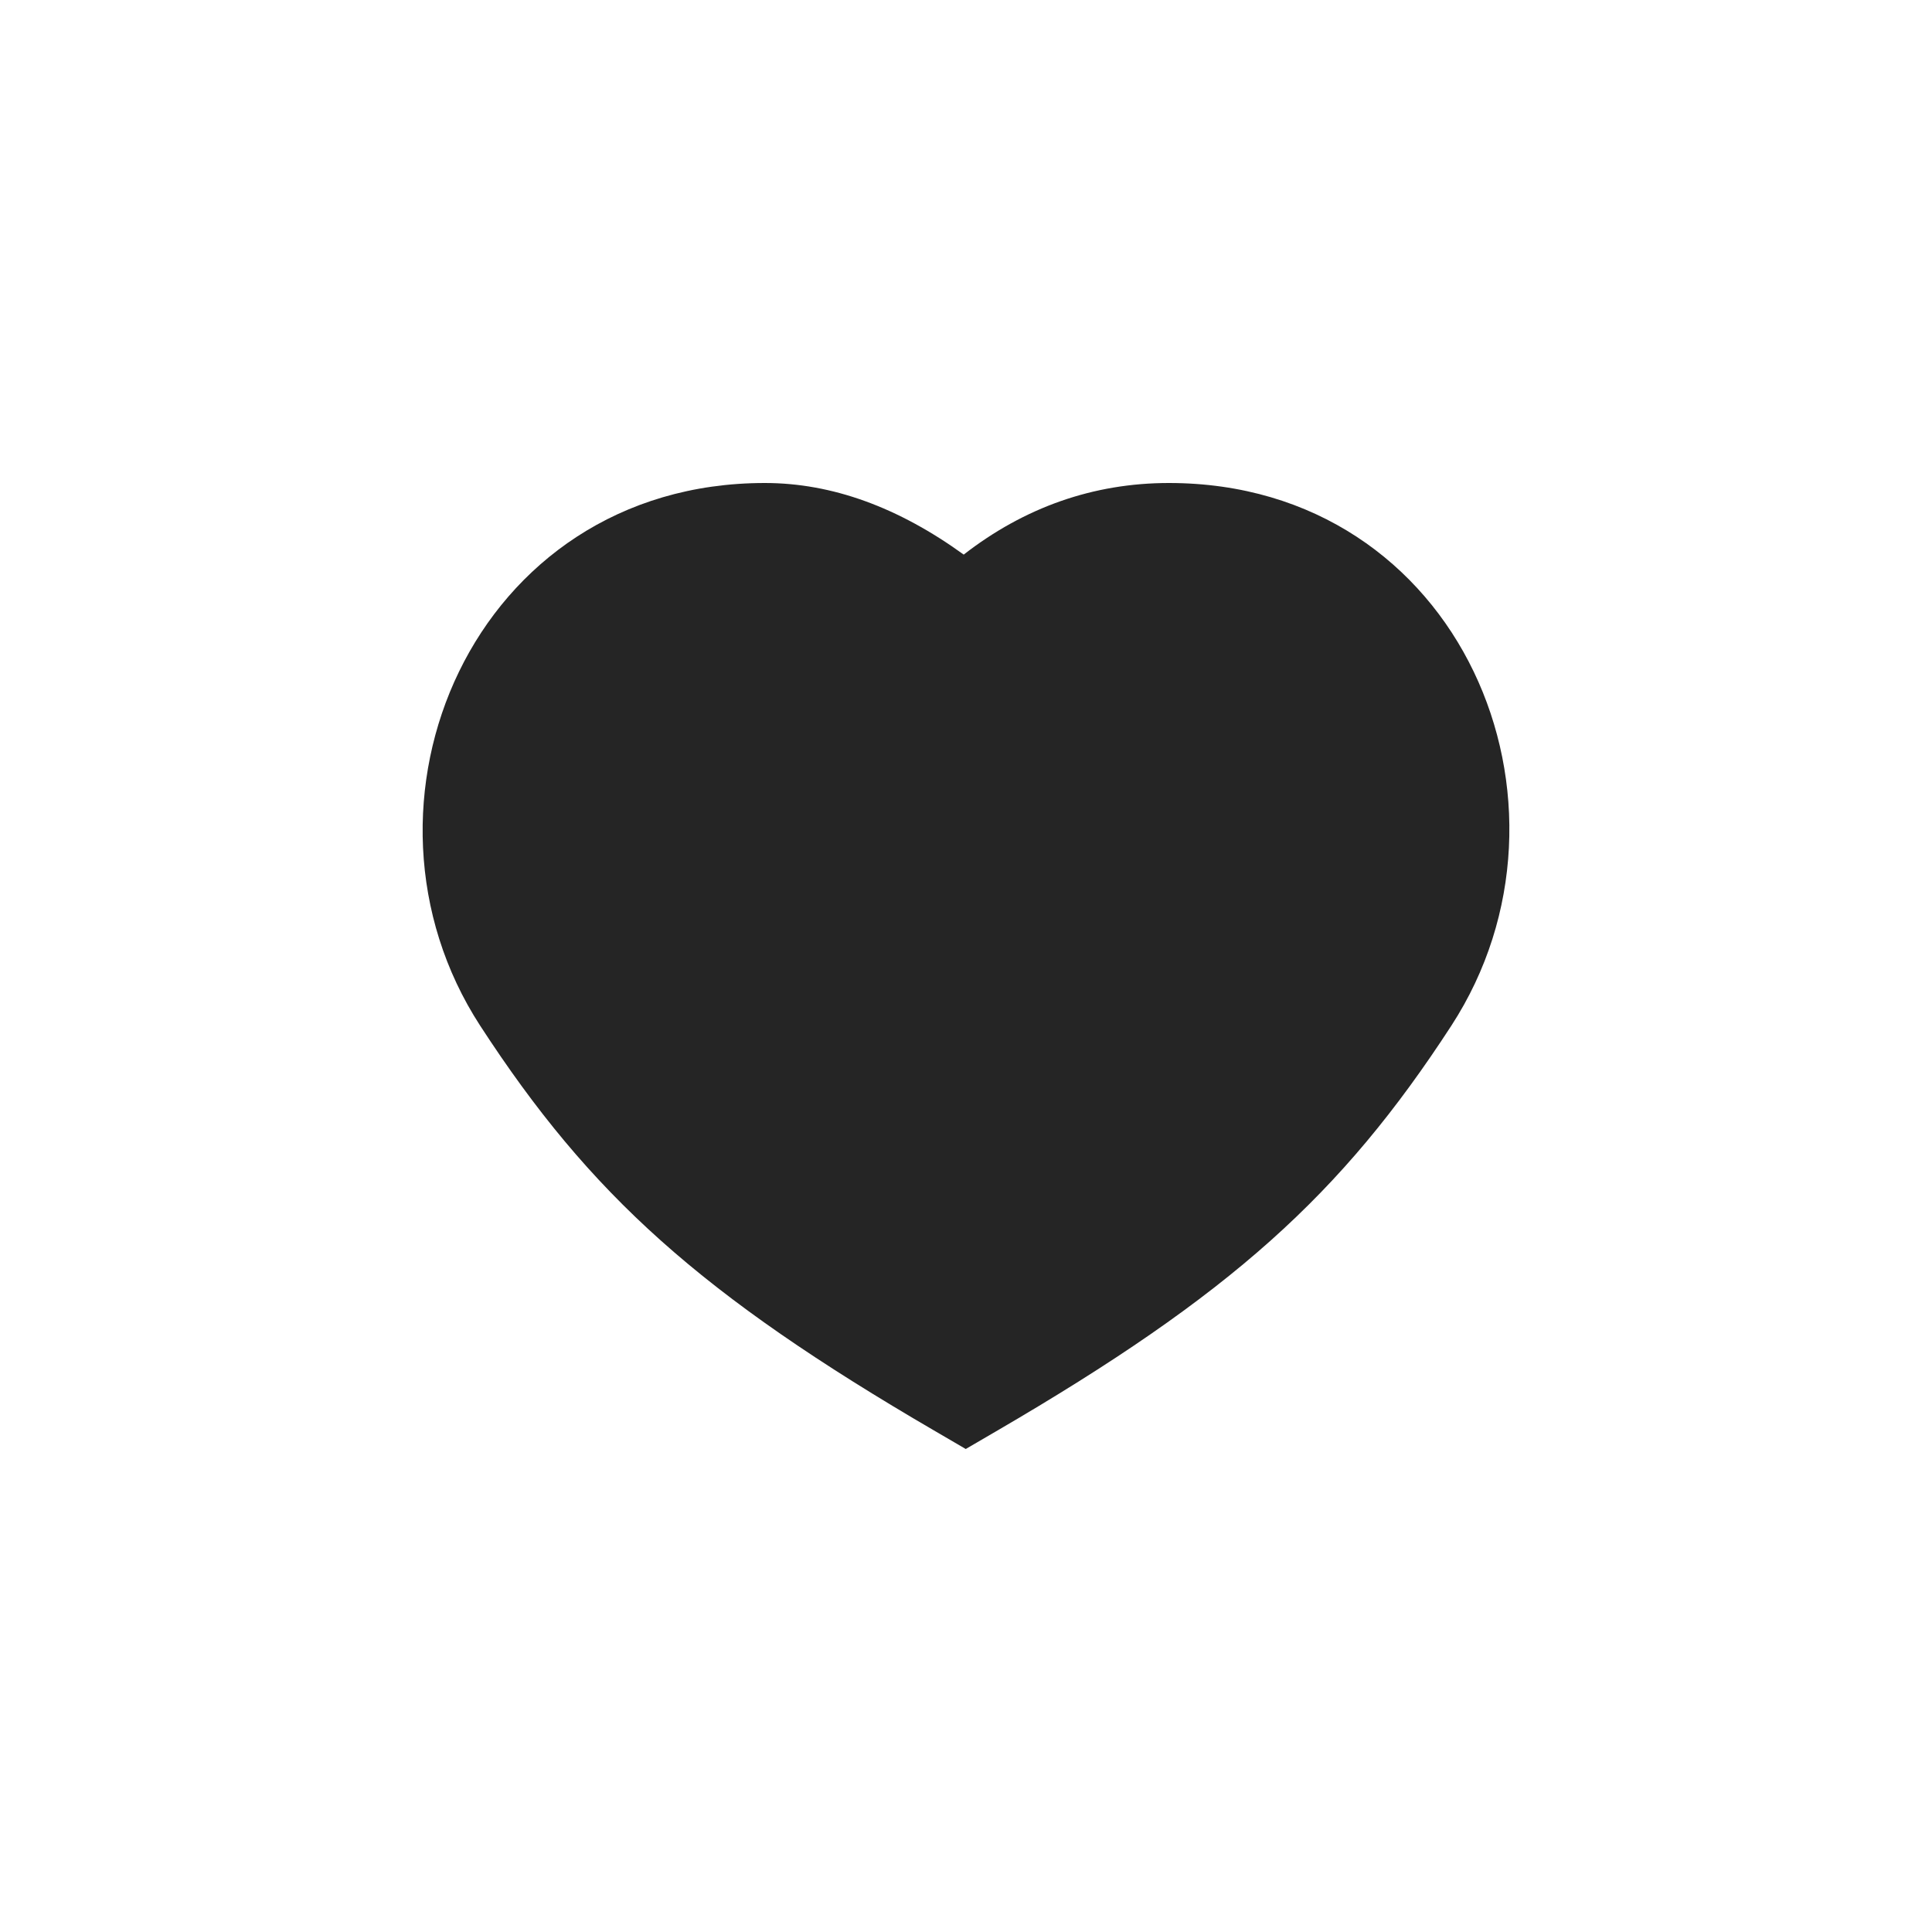
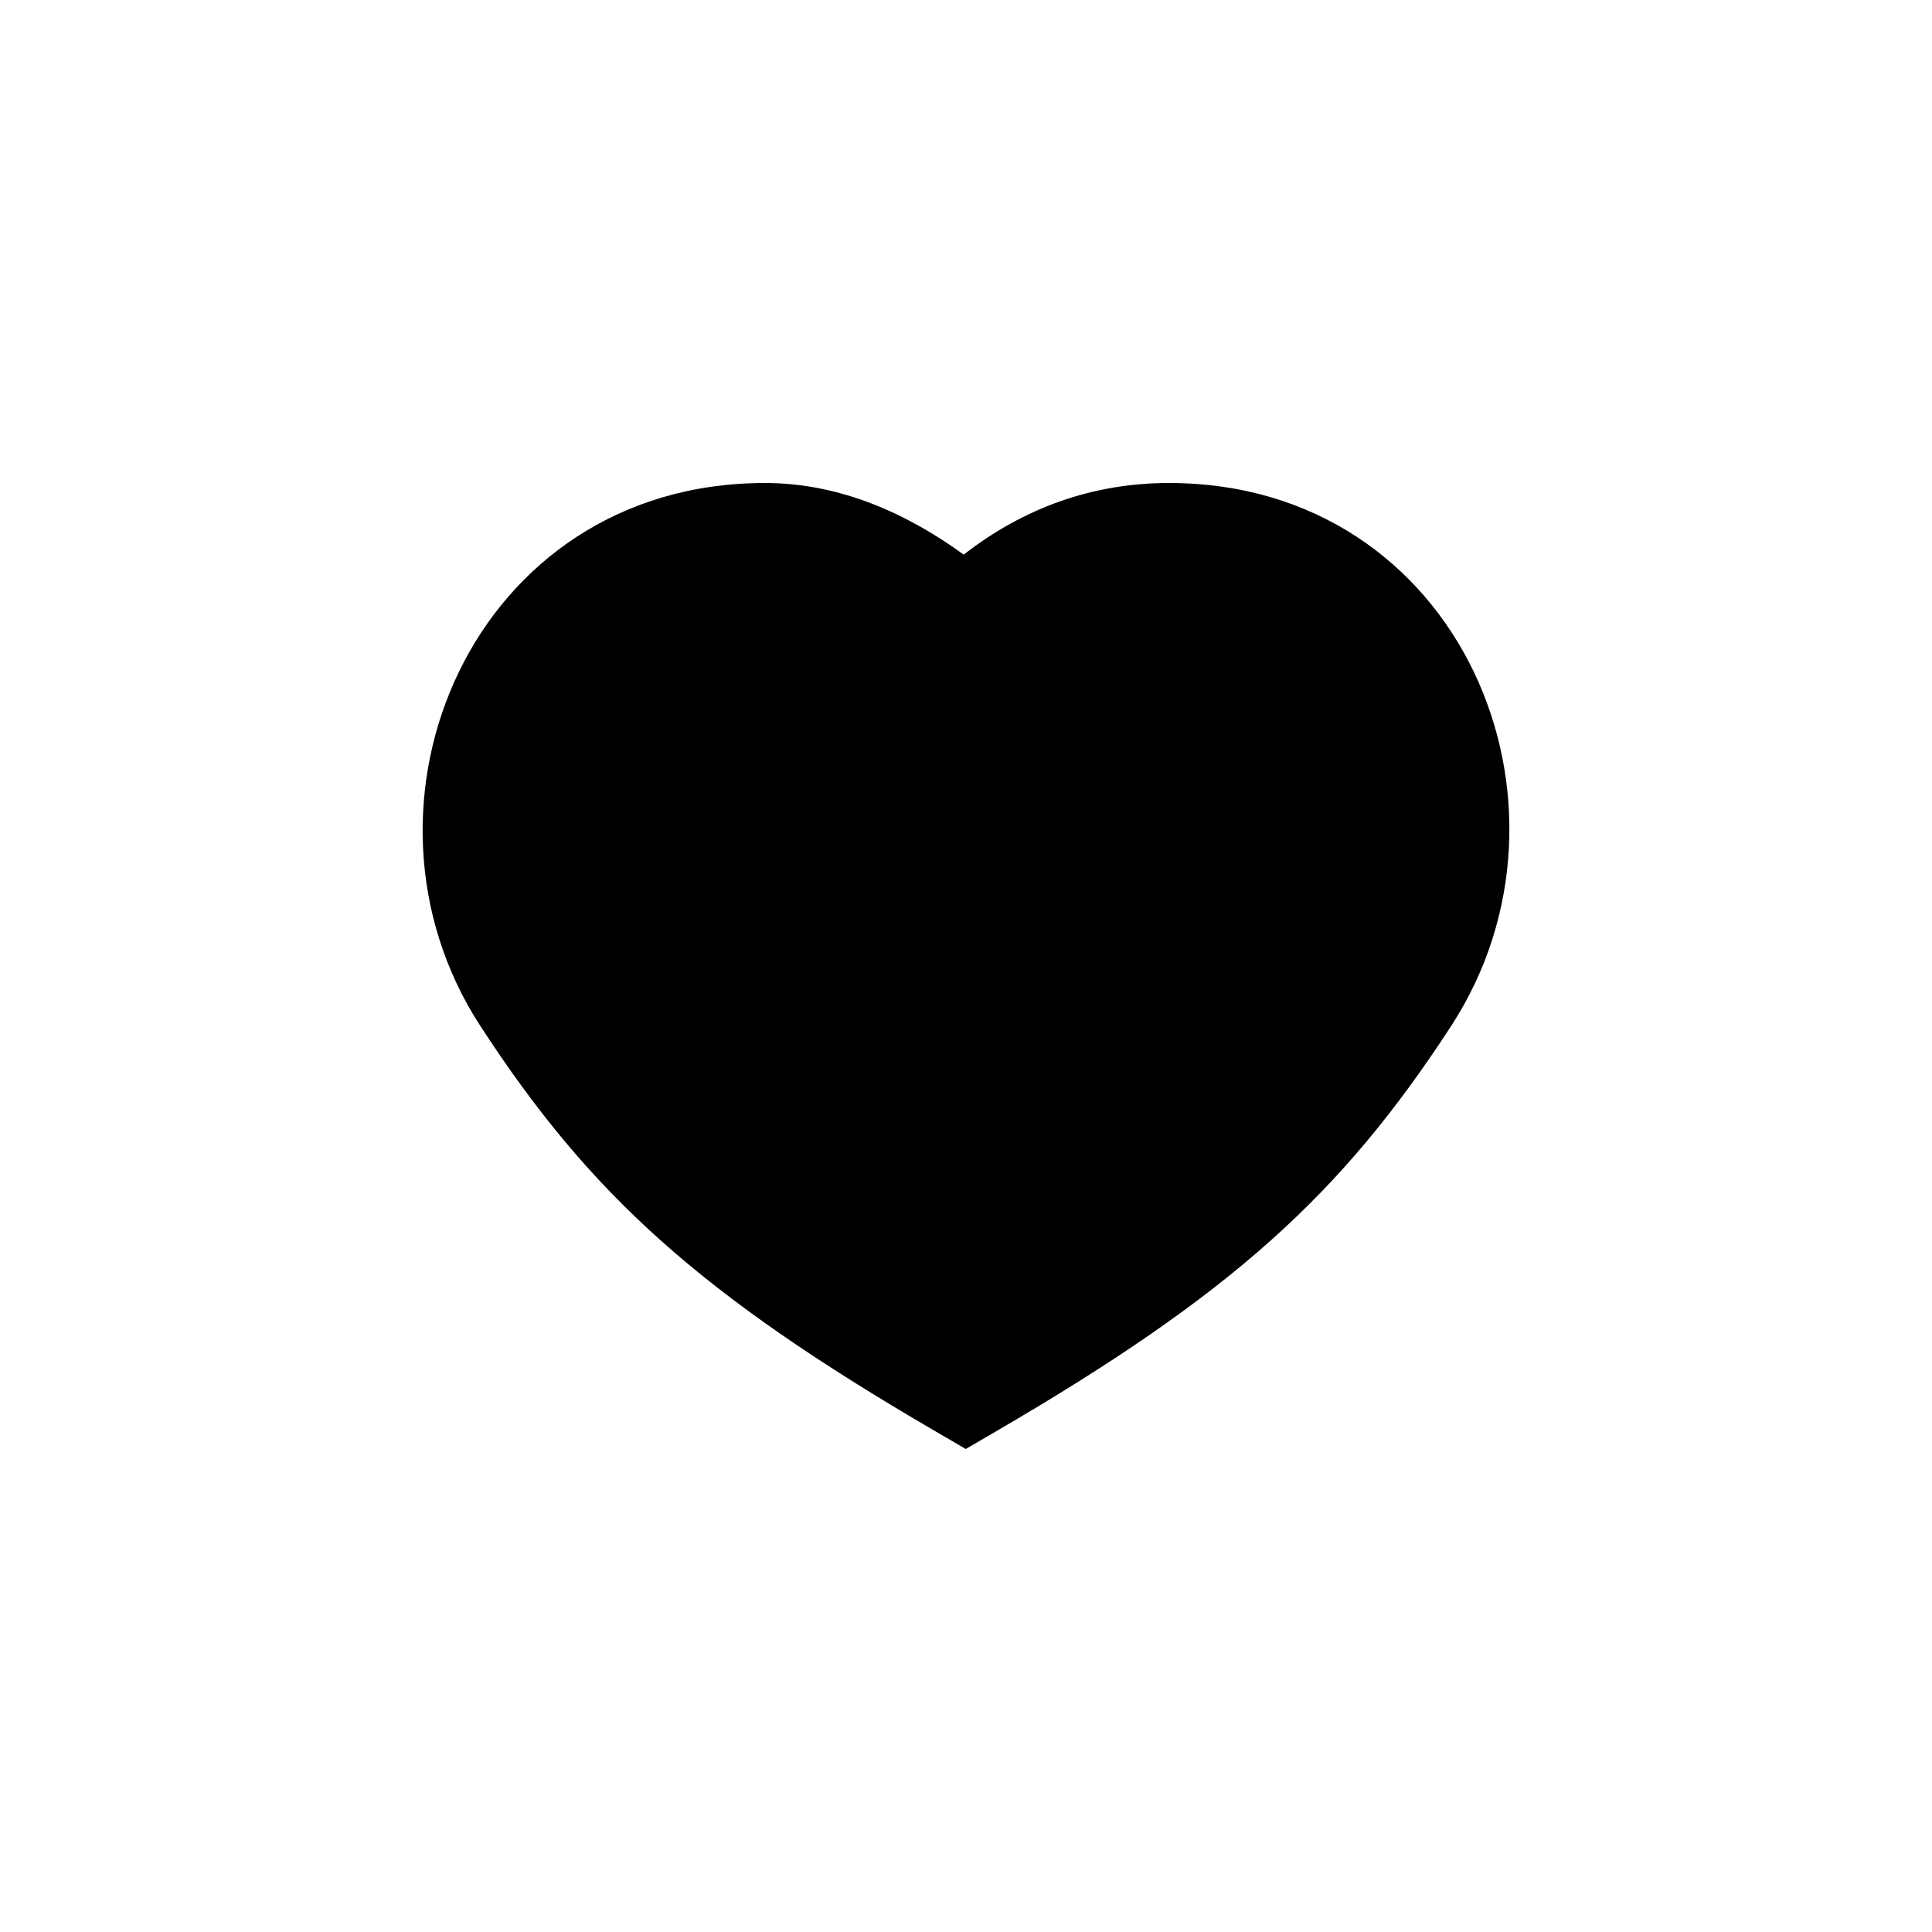
- <svg xmlns="http://www.w3.org/2000/svg" width="32" height="32" viewBox="0 0 32 32" fill="none">
-   <path d="M19.361 8C24.206 8 26.417 13.331 24.038 16.99C22.216 19.793 20.387 21.442 16.5 23.706L15.996 24L15.492 23.706C11.605 21.442 9.776 19.793 7.954 16.99C5.578 13.334 7.823 8 12.668 8C13.784 8 14.883 8.405 15.962 9.186C16.969 8.403 18.111 8 19.361 8Z" fill="#252525" />
+ <svg xmlns="http://www.w3.org/2000/svg" width="32" height="32" viewBox="0 0 32 32" fill="currentColor">
+   <path d="M19.361 8C24.206 8 26.417 13.331 24.038 16.99C22.216 19.793 20.387 21.442 16.5 23.706L15.996 24L15.492 23.706C11.605 21.442 9.776 19.793 7.954 16.99C5.578 13.334 7.823 8 12.668 8C13.784 8 14.883 8.405 15.962 9.186C16.969 8.403 18.111 8 19.361 8Z" fill="currentColor" />
</svg>
